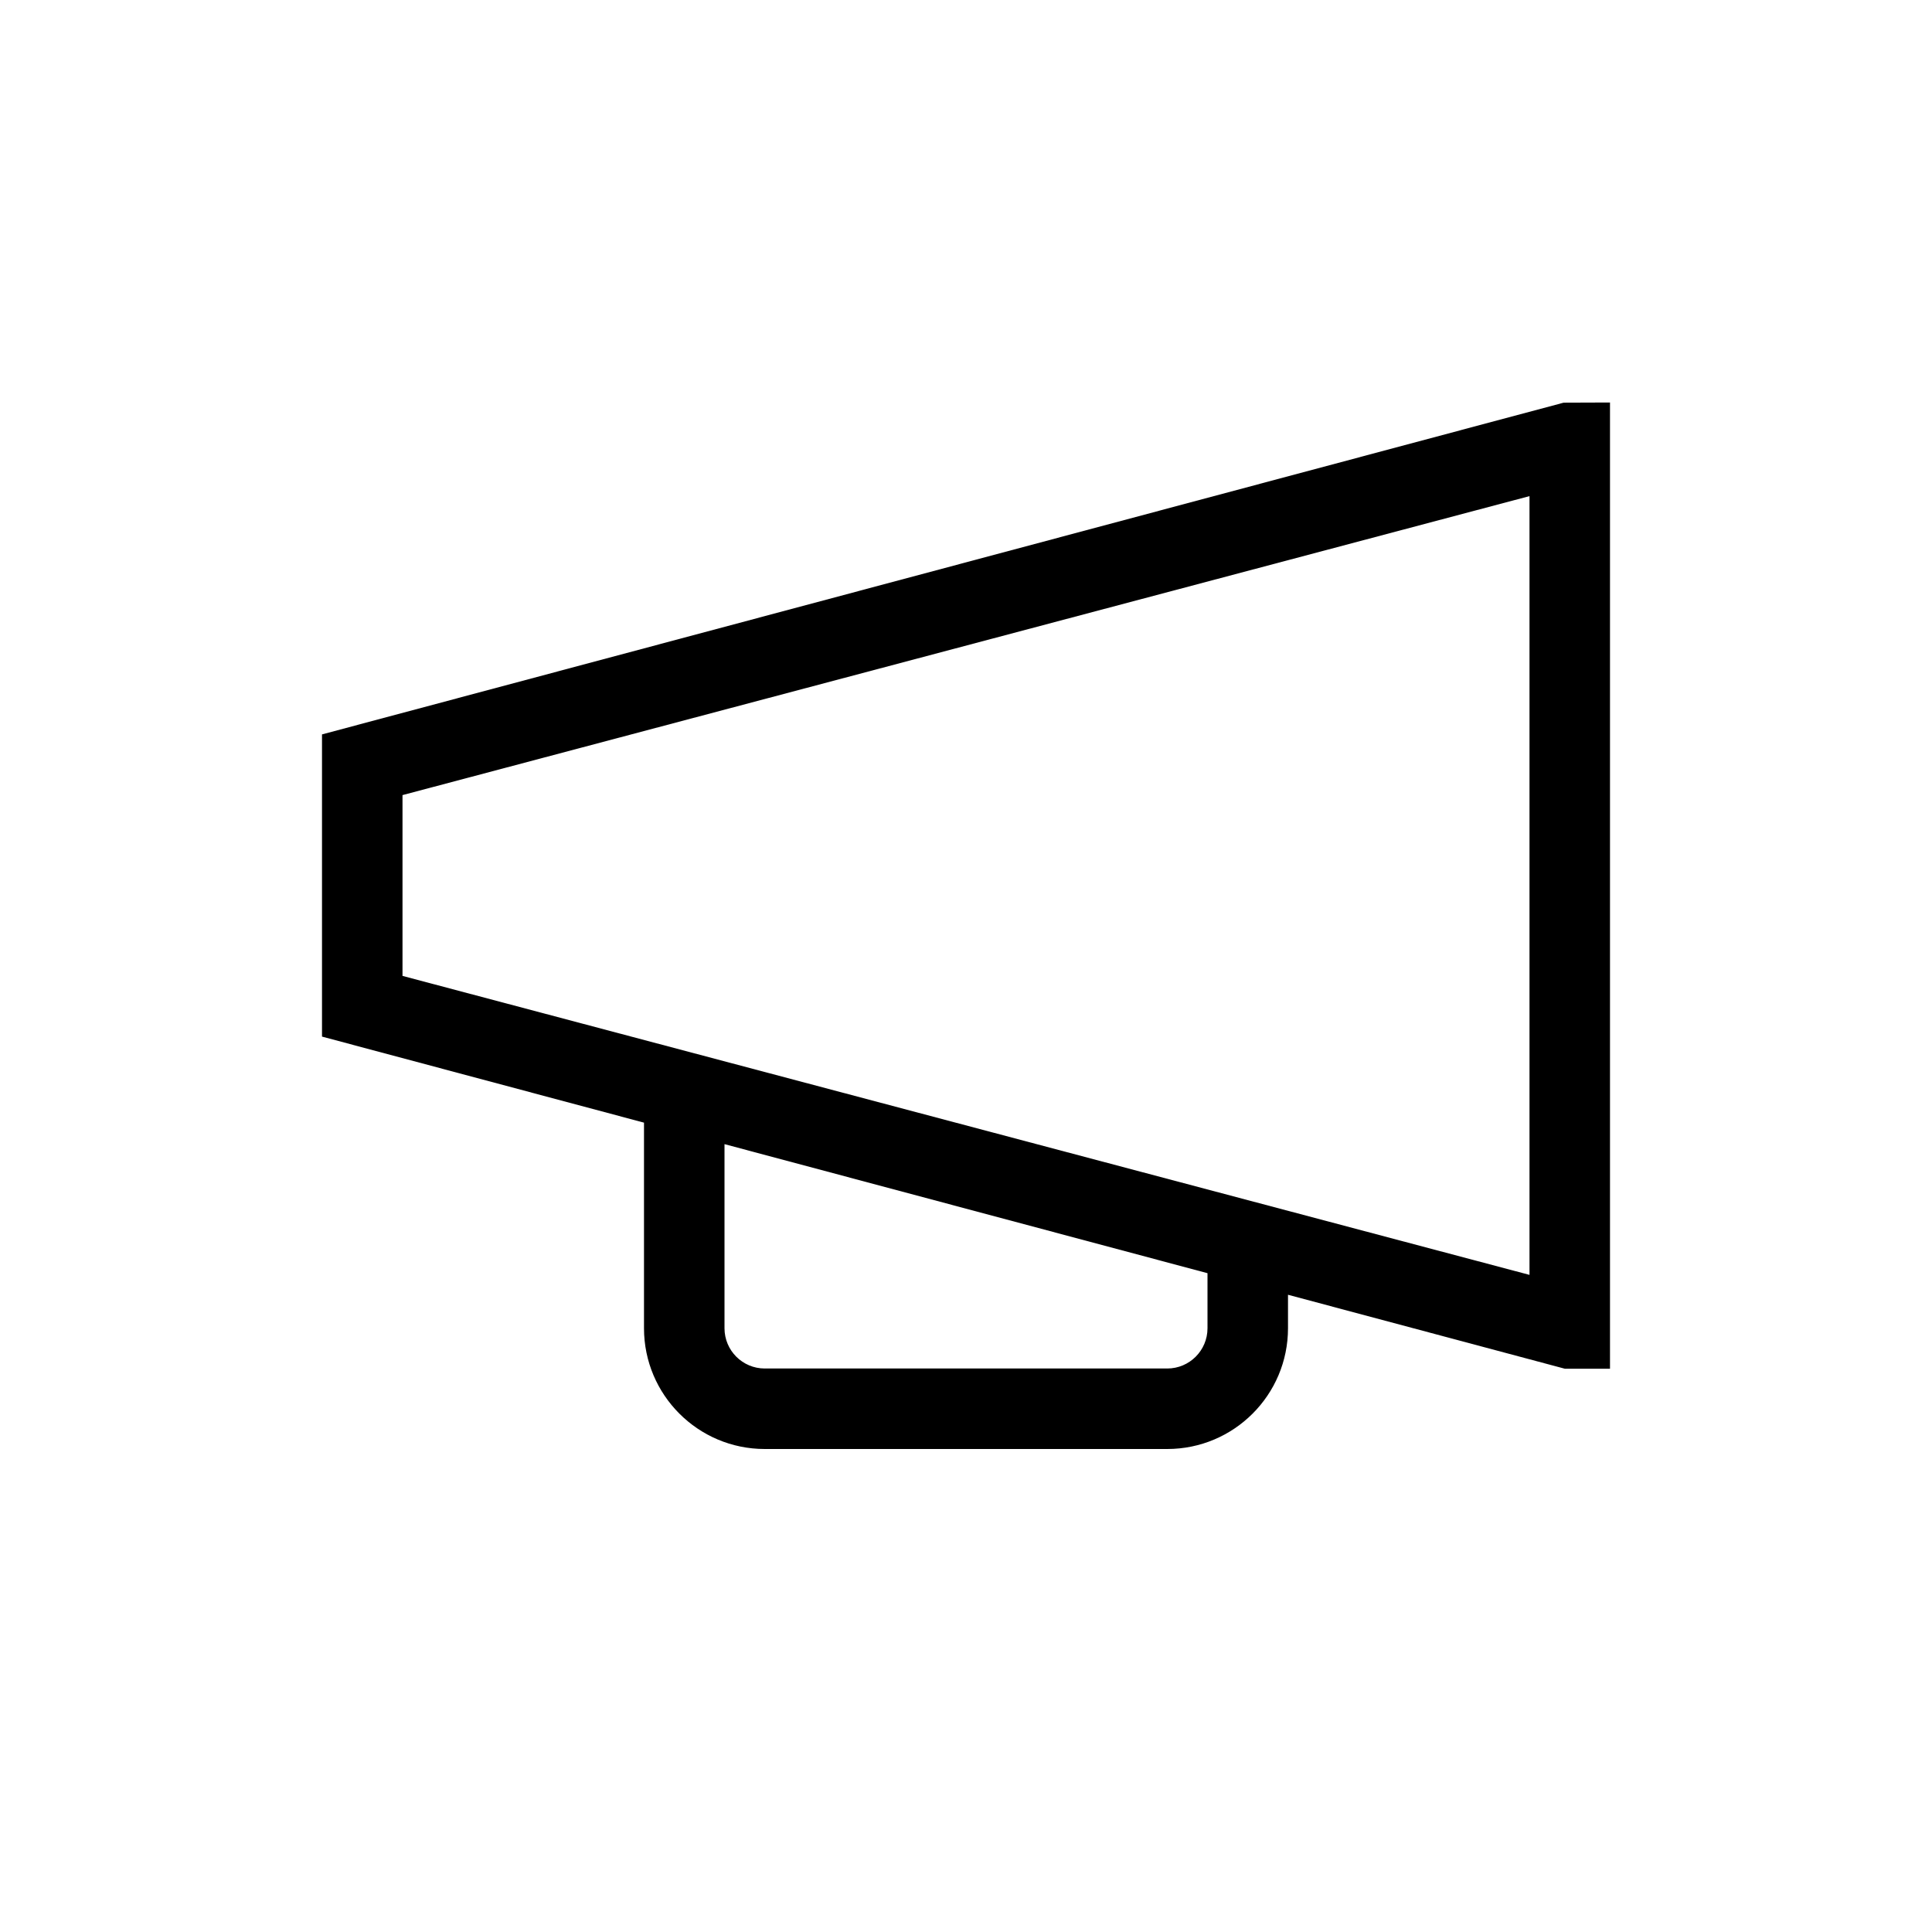
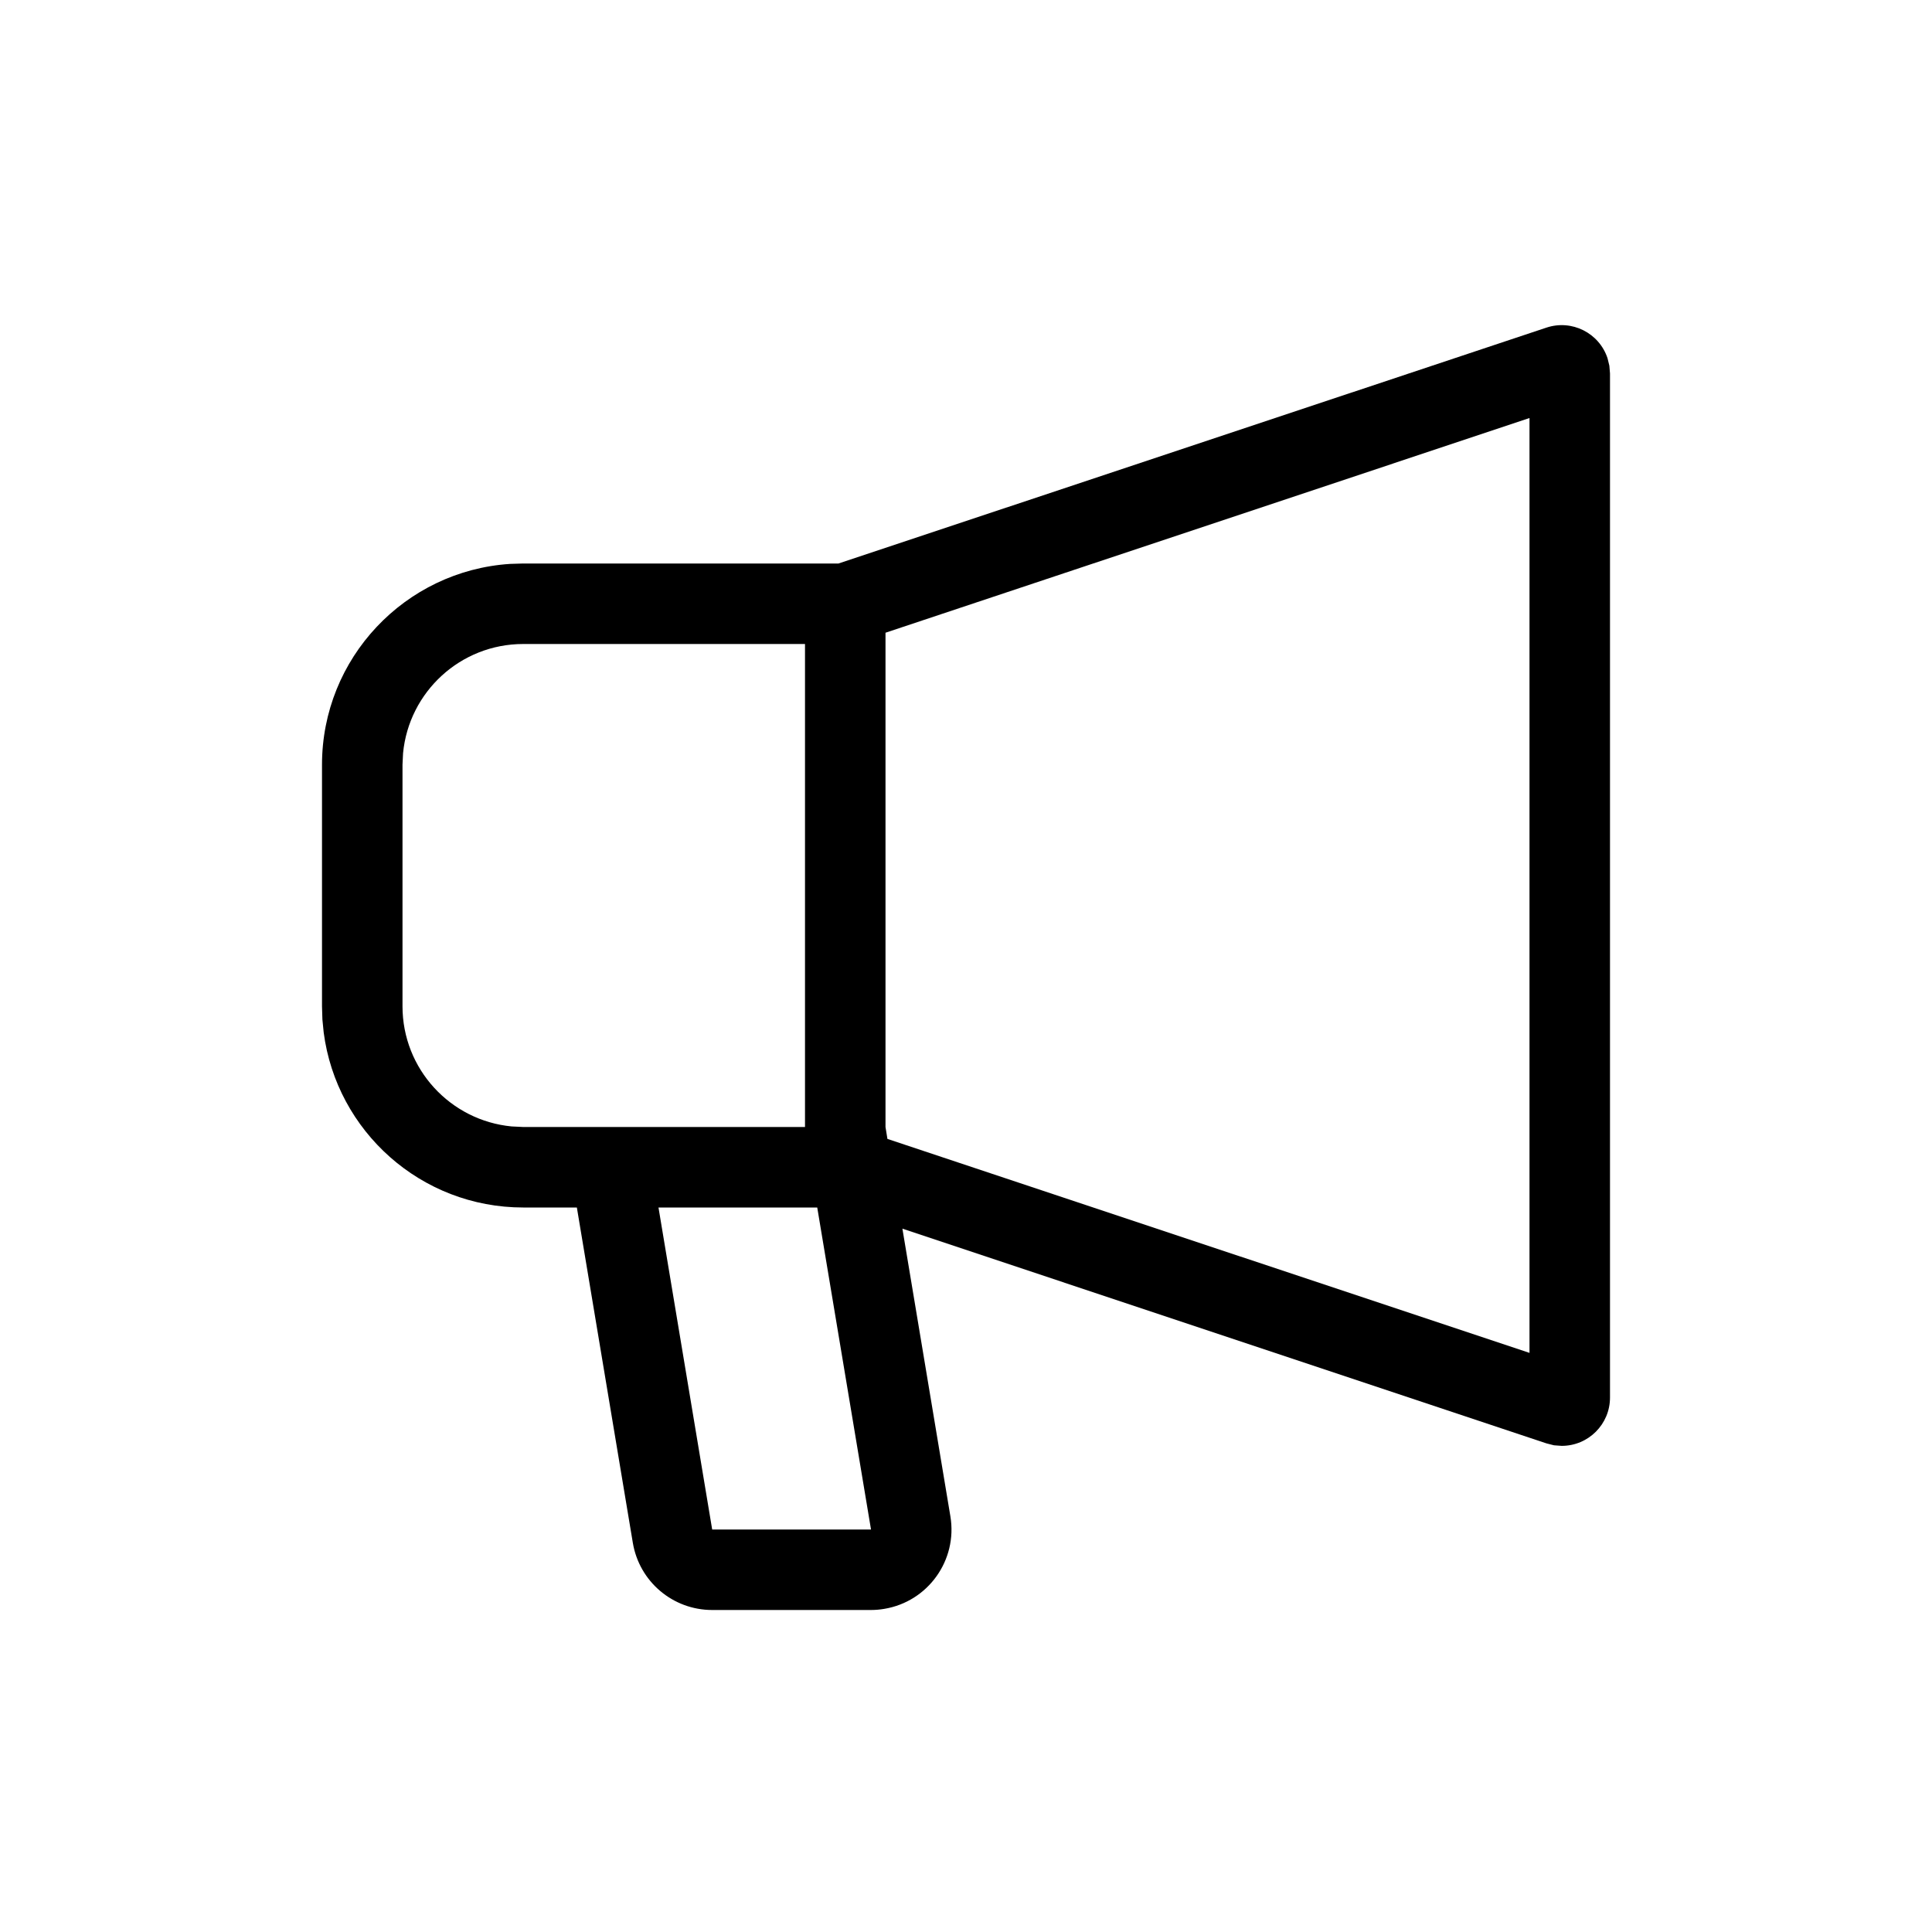
<svg xmlns="http://www.w3.org/2000/svg" width="24" height="24" viewBox="0 0 24 24">
-   <path d="M16,16.084 L16,16.5 C16,17.328 15.328,18 14.5,18 L9.5,18 C8.672,18 8,17.328 8,16.5 L8,13.946 L4,12.877 L4,9.123 L19.424,5.002 L20,5 L20,17.003 L19.44,17.003 L16,16.084 L16,16.084 Z M15,15.816 L9,14.213 L9,16.5 C9,16.776 9.224,17 9.5,17 L14.5,17 C14.776,17 15,16.776 15,16.5 L15,15.816 L15,15.816 Z M19,6.163 L5,9.877 L5,12.123 L19,15.837 L19,6.163 Z" />
+   <path d="M19.21,4.07 C19.525,3.965 19.864,4.135 19.969,4.449 L19.992,4.543 L20,4.639 L20,17.361 C20,17.693 19.731,17.961 19.4,17.961 L19.304,17.954 L19.21,17.93 L11.21,15.263 L11.806,18.836 C11.897,19.38 11.529,19.896 10.984,19.986 C10.93,19.995 10.875,20 10.82,20 L8.847,20 C8.358,20 7.941,19.647 7.861,19.164 L7.166,15 L6.5,15 C5.23,15 4.181,14.053 4.021,12.826 L4.005,12.664 L4,12.5 L4,9.5 C4,8.175 5.032,7.09 6.336,7.005 L6.5,7 L10.416,7 L19.21,4.07 Z M8.847,19 L10.82,19 L10.152,15 L8.18,15 L8.847,19 Z M19,5.193 L11,7.86 L11,14 L11.024,14.148 L19,16.806 L19,5.193 Z M10,14 L10,8 L6.5,8 C5.72,8 5.08,8.595 5.007,9.356 L5,9.5 L5,12.5 C5,13.28 5.595,13.92 6.356,13.993 L6.5,14 L10,14 Z" />
</svg>
